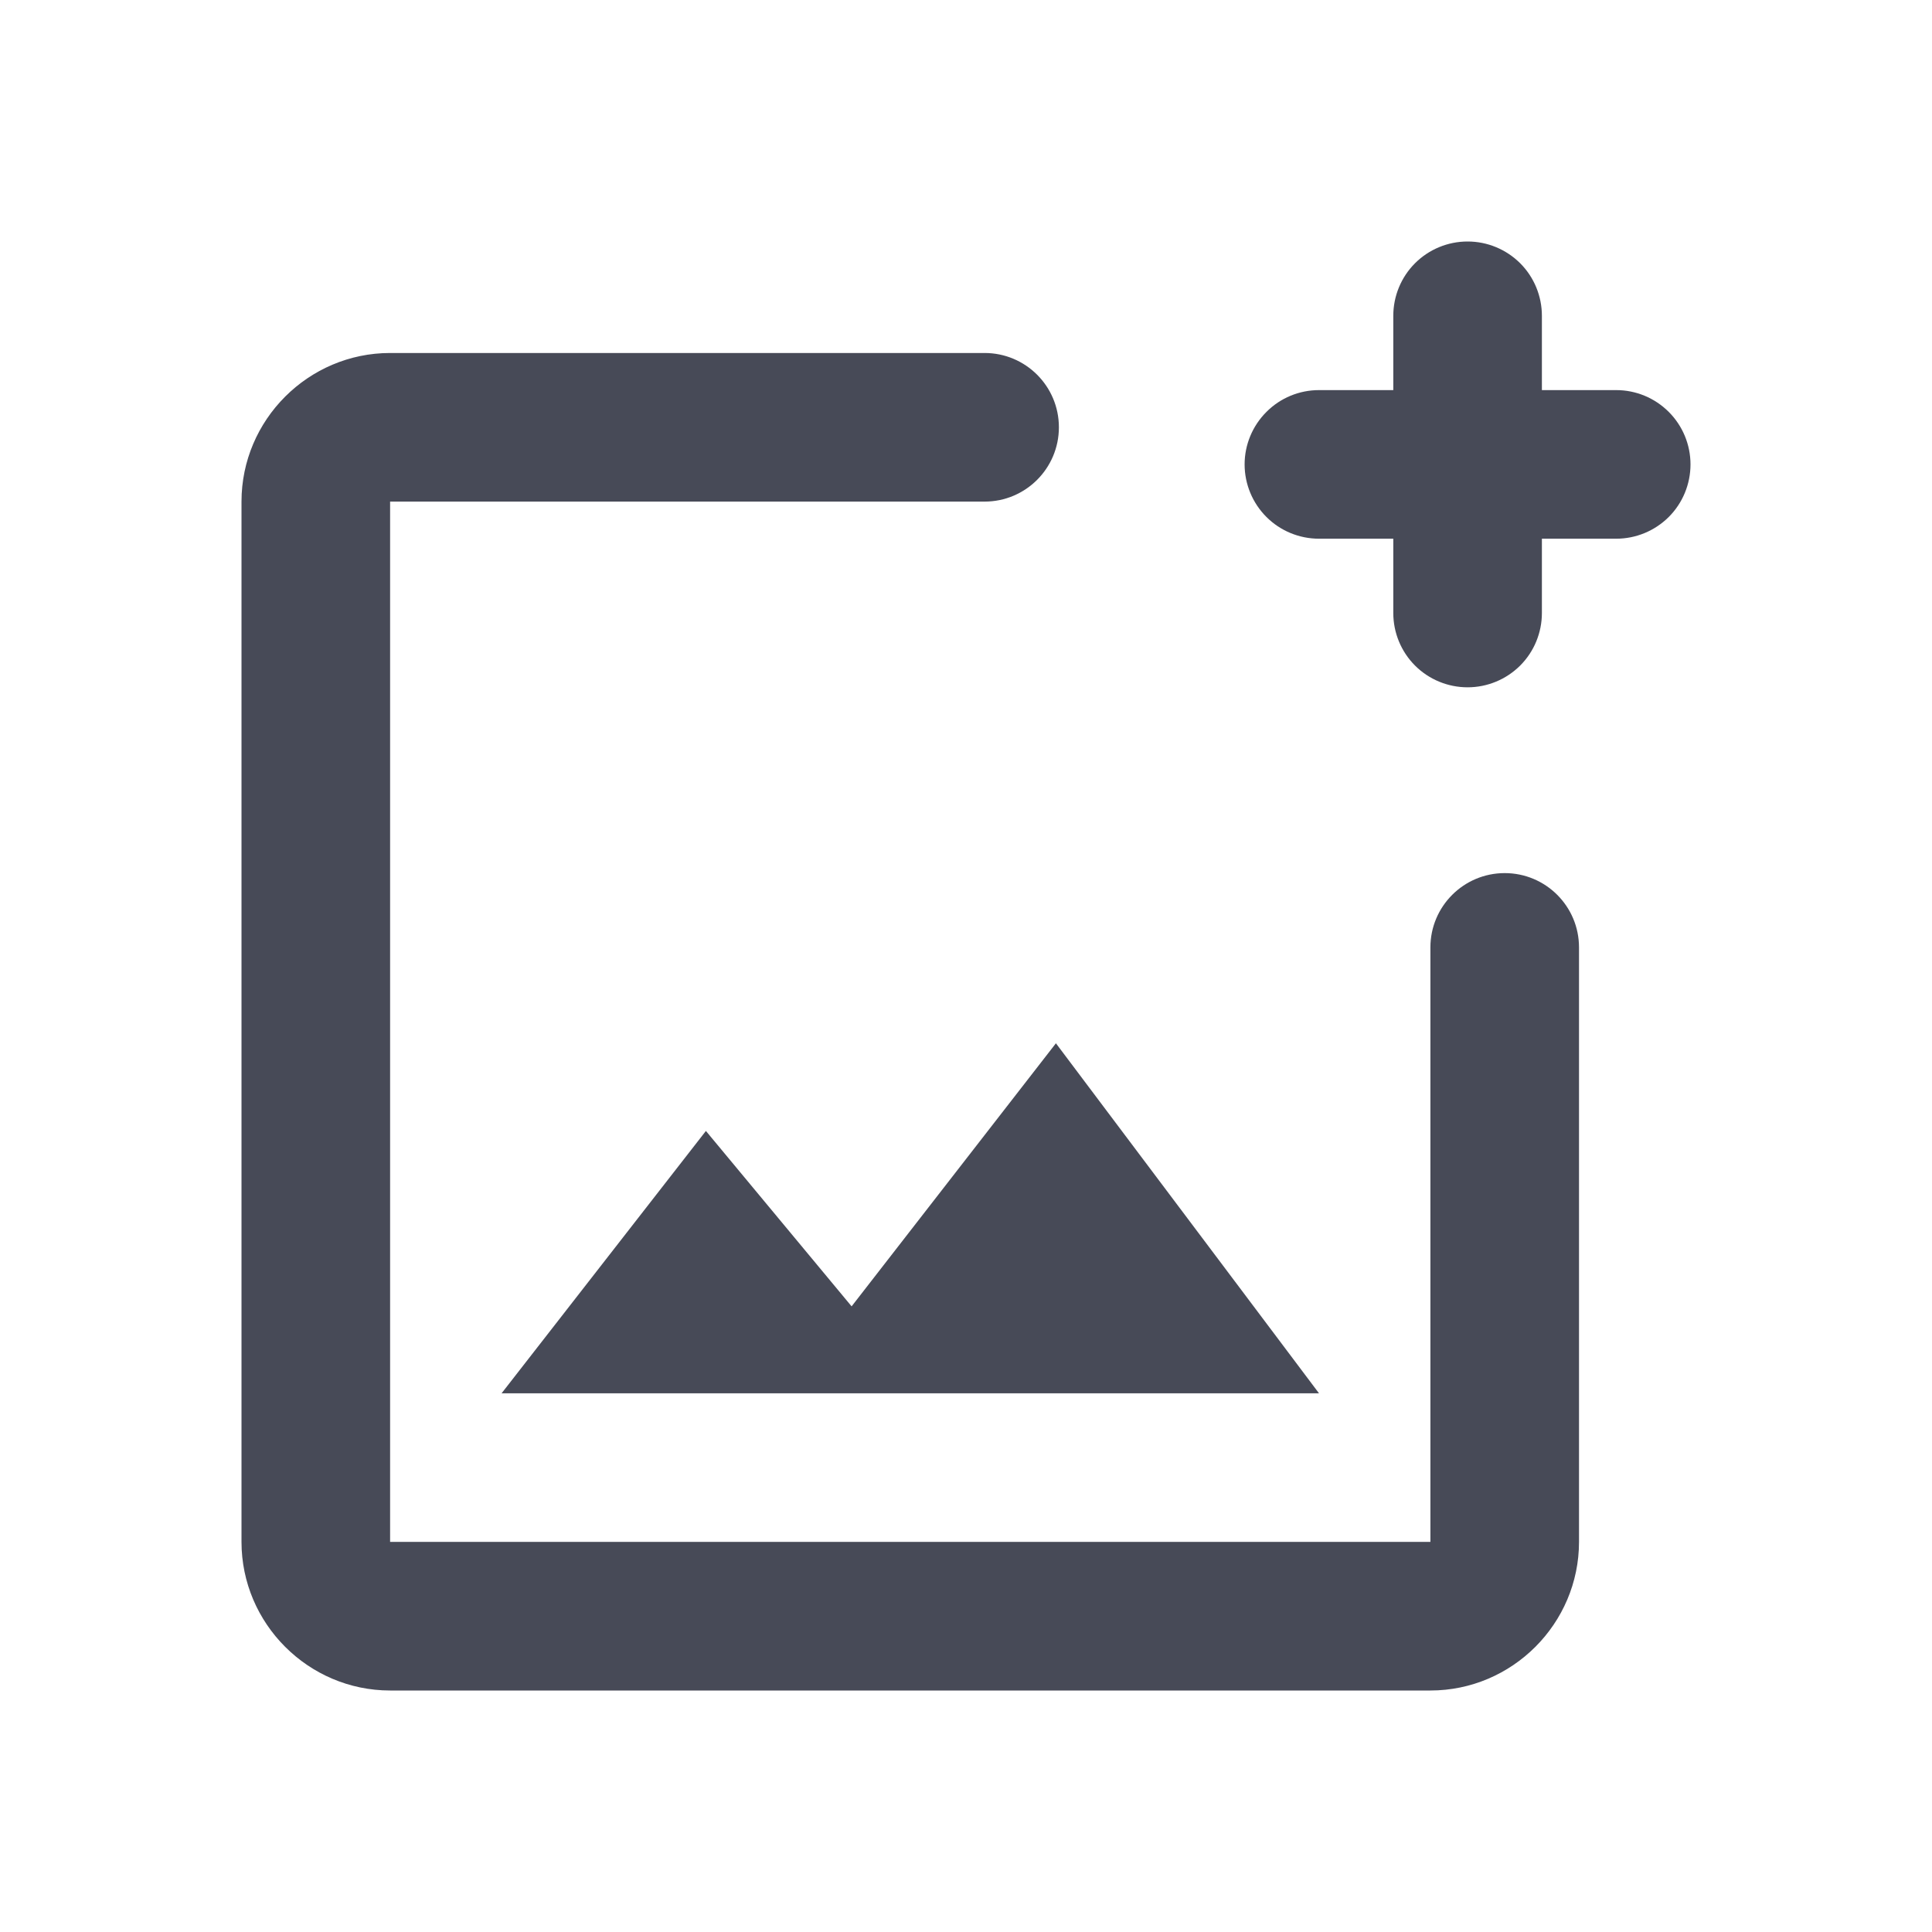
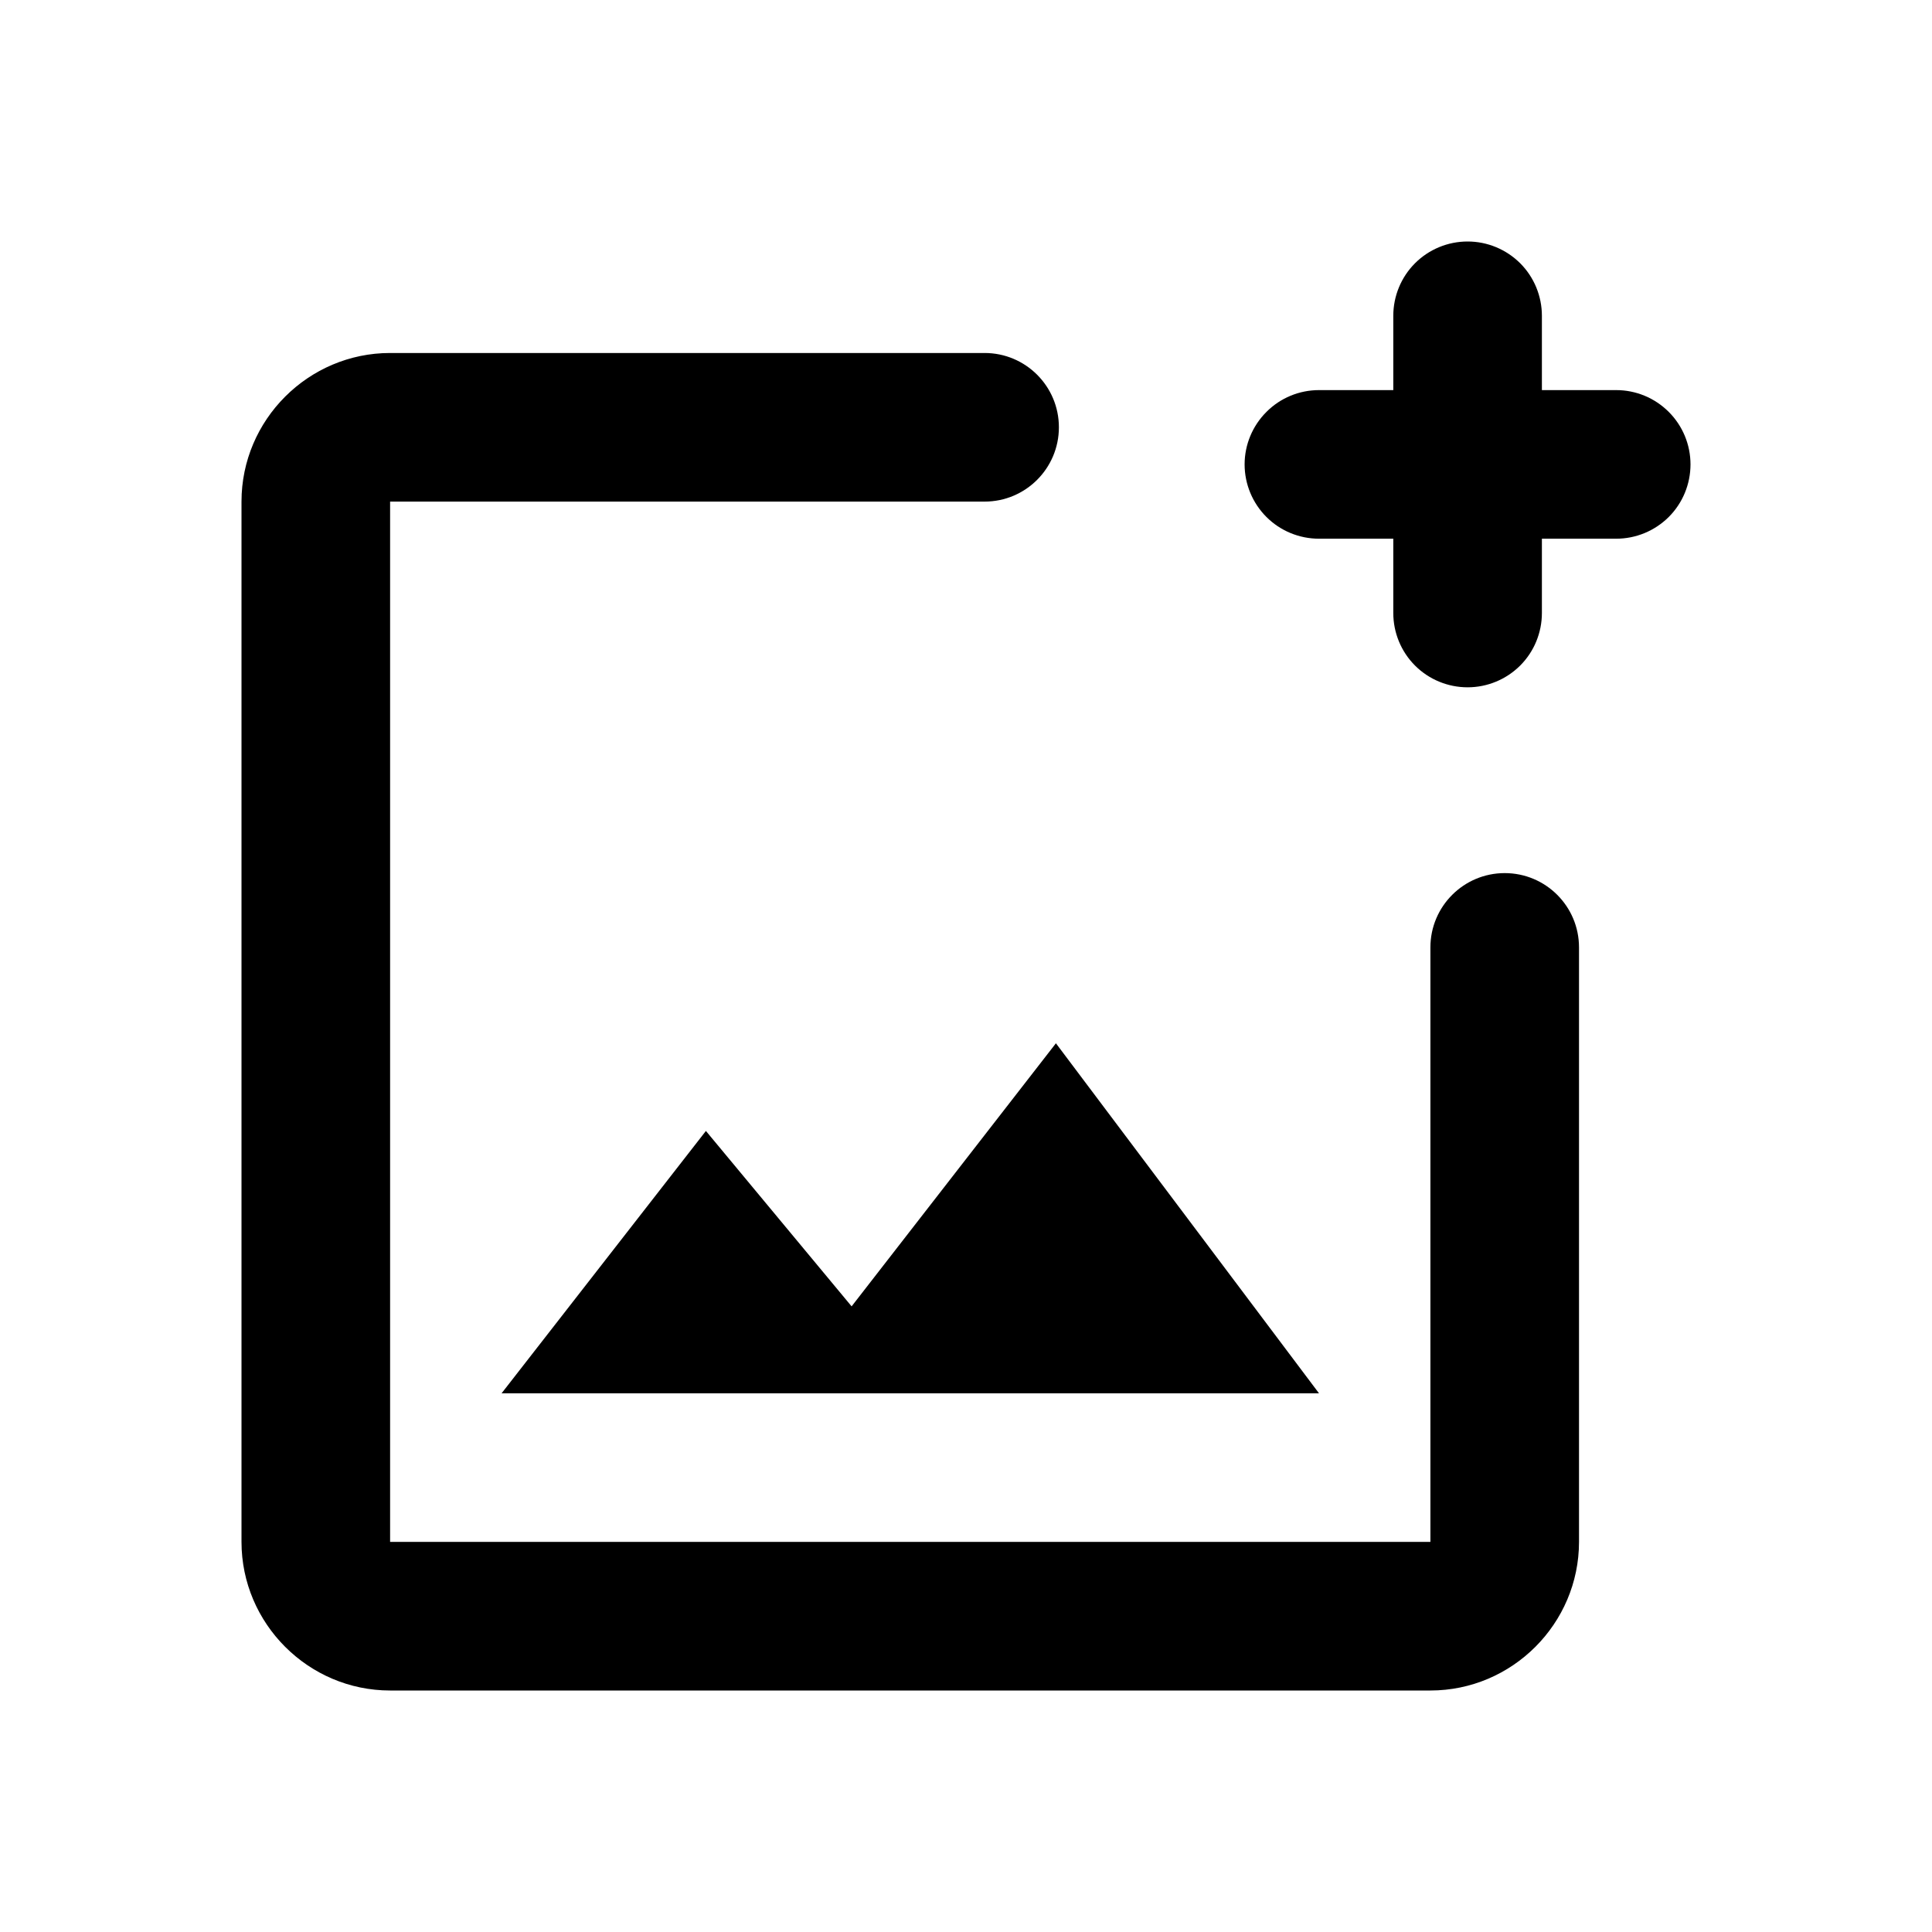
<svg xmlns="http://www.w3.org/2000/svg" width="24" height="24" viewBox="0 0 24 24" fill="none">
  <mask id="mask0_16613_198157" style="mask-type:alpha" maskUnits="userSpaceOnUse" x="3" y="3" width="18" height="18">
-     <path d="M17.769 19.154H4.846V6.231H12.231C12.741 6.231 13.154 5.817 13.154 5.308C13.154 4.798 12.741 4.385 12.231 4.385H4.846C3.831 4.385 3 5.215 3 6.231V19.154C3 20.169 3.831 21 4.846 21H17.769C18.785 21 19.615 20.169 19.615 19.154V11.769C19.615 11.259 19.202 10.846 18.692 10.846C18.183 10.846 17.769 11.259 17.769 11.769V19.154ZM10.579 16.228L8.769 14.049L6.231 17.308H16.385L13.117 12.96L10.579 16.228Z" fill="#474A57" />
-     <path d="M19.154 4.846H20.077C20.322 4.846 20.556 4.943 20.73 5.117C20.903 5.29 21 5.524 21 5.769C21 6.014 20.903 6.249 20.73 6.422C20.556 6.595 20.322 6.692 20.077 6.692H19.154V7.615C19.154 7.86 19.057 8.095 18.884 8.268C18.71 8.441 18.476 8.538 18.231 8.538C17.986 8.538 17.751 8.441 17.578 8.268C17.405 8.095 17.308 7.86 17.308 7.615V6.692H16.385C16.14 6.692 15.905 6.595 15.732 6.422C15.559 6.249 15.461 6.014 15.461 5.769C15.461 5.524 15.559 5.29 15.732 5.117C15.905 4.943 16.14 4.846 16.385 4.846H17.308V3.923C17.308 3.678 17.405 3.443 17.578 3.27C17.751 3.097 17.986 3 18.231 3C18.476 3 18.71 3.097 18.884 3.27C19.057 3.443 19.154 3.678 19.154 3.923V4.846Z" fill="#474A57" />
+     <path d="M17.769 19.154H4.846V6.231H12.231C12.741 6.231 13.154 5.817 13.154 5.308C13.154 4.798 12.741 4.385 12.231 4.385H4.846C3.831 4.385 3 5.215 3 6.231V19.154C3 20.169 3.831 21 4.846 21H17.769C18.785 21 19.615 20.169 19.615 19.154V11.769C19.615 11.259 19.202 10.846 18.692 10.846C18.183 10.846 17.769 11.259 17.769 11.769V19.154ZM10.579 16.228L8.769 14.049L6.231 17.308H16.385L13.117 12.96L10.579 16.228Z" fill="currentColor" />
+     <path d="M19.154 4.846H20.077C20.322 4.846 20.556 4.943 20.73 5.117C20.903 5.29 21 5.524 21 5.769C21 6.014 20.903 6.249 20.73 6.422C20.556 6.595 20.322 6.692 20.077 6.692H19.154V7.615C19.154 7.86 19.057 8.095 18.884 8.268C18.71 8.441 18.476 8.538 18.231 8.538C17.986 8.538 17.751 8.441 17.578 8.268C17.405 8.095 17.308 7.86 17.308 7.615V6.692H16.385C16.14 6.692 15.905 6.595 15.732 6.422C15.559 6.249 15.461 6.014 15.461 5.769C15.461 5.524 15.559 5.29 15.732 5.117C15.905 4.943 16.14 4.846 16.385 4.846H17.308V3.923C17.308 3.678 17.405 3.443 17.578 3.27C17.751 3.097 17.986 3 18.231 3C18.476 3 18.71 3.097 18.884 3.27C19.057 3.443 19.154 3.678 19.154 3.923V4.846Z" fill="currentColor" />
  </mask>
  <g mask="url(#mask0_16613_198157)">
-     <rect width="24" height="24" fill="#474A57" />
+     <rect width="24" height="24" fill="currentColor" />
  </g>
</svg>
